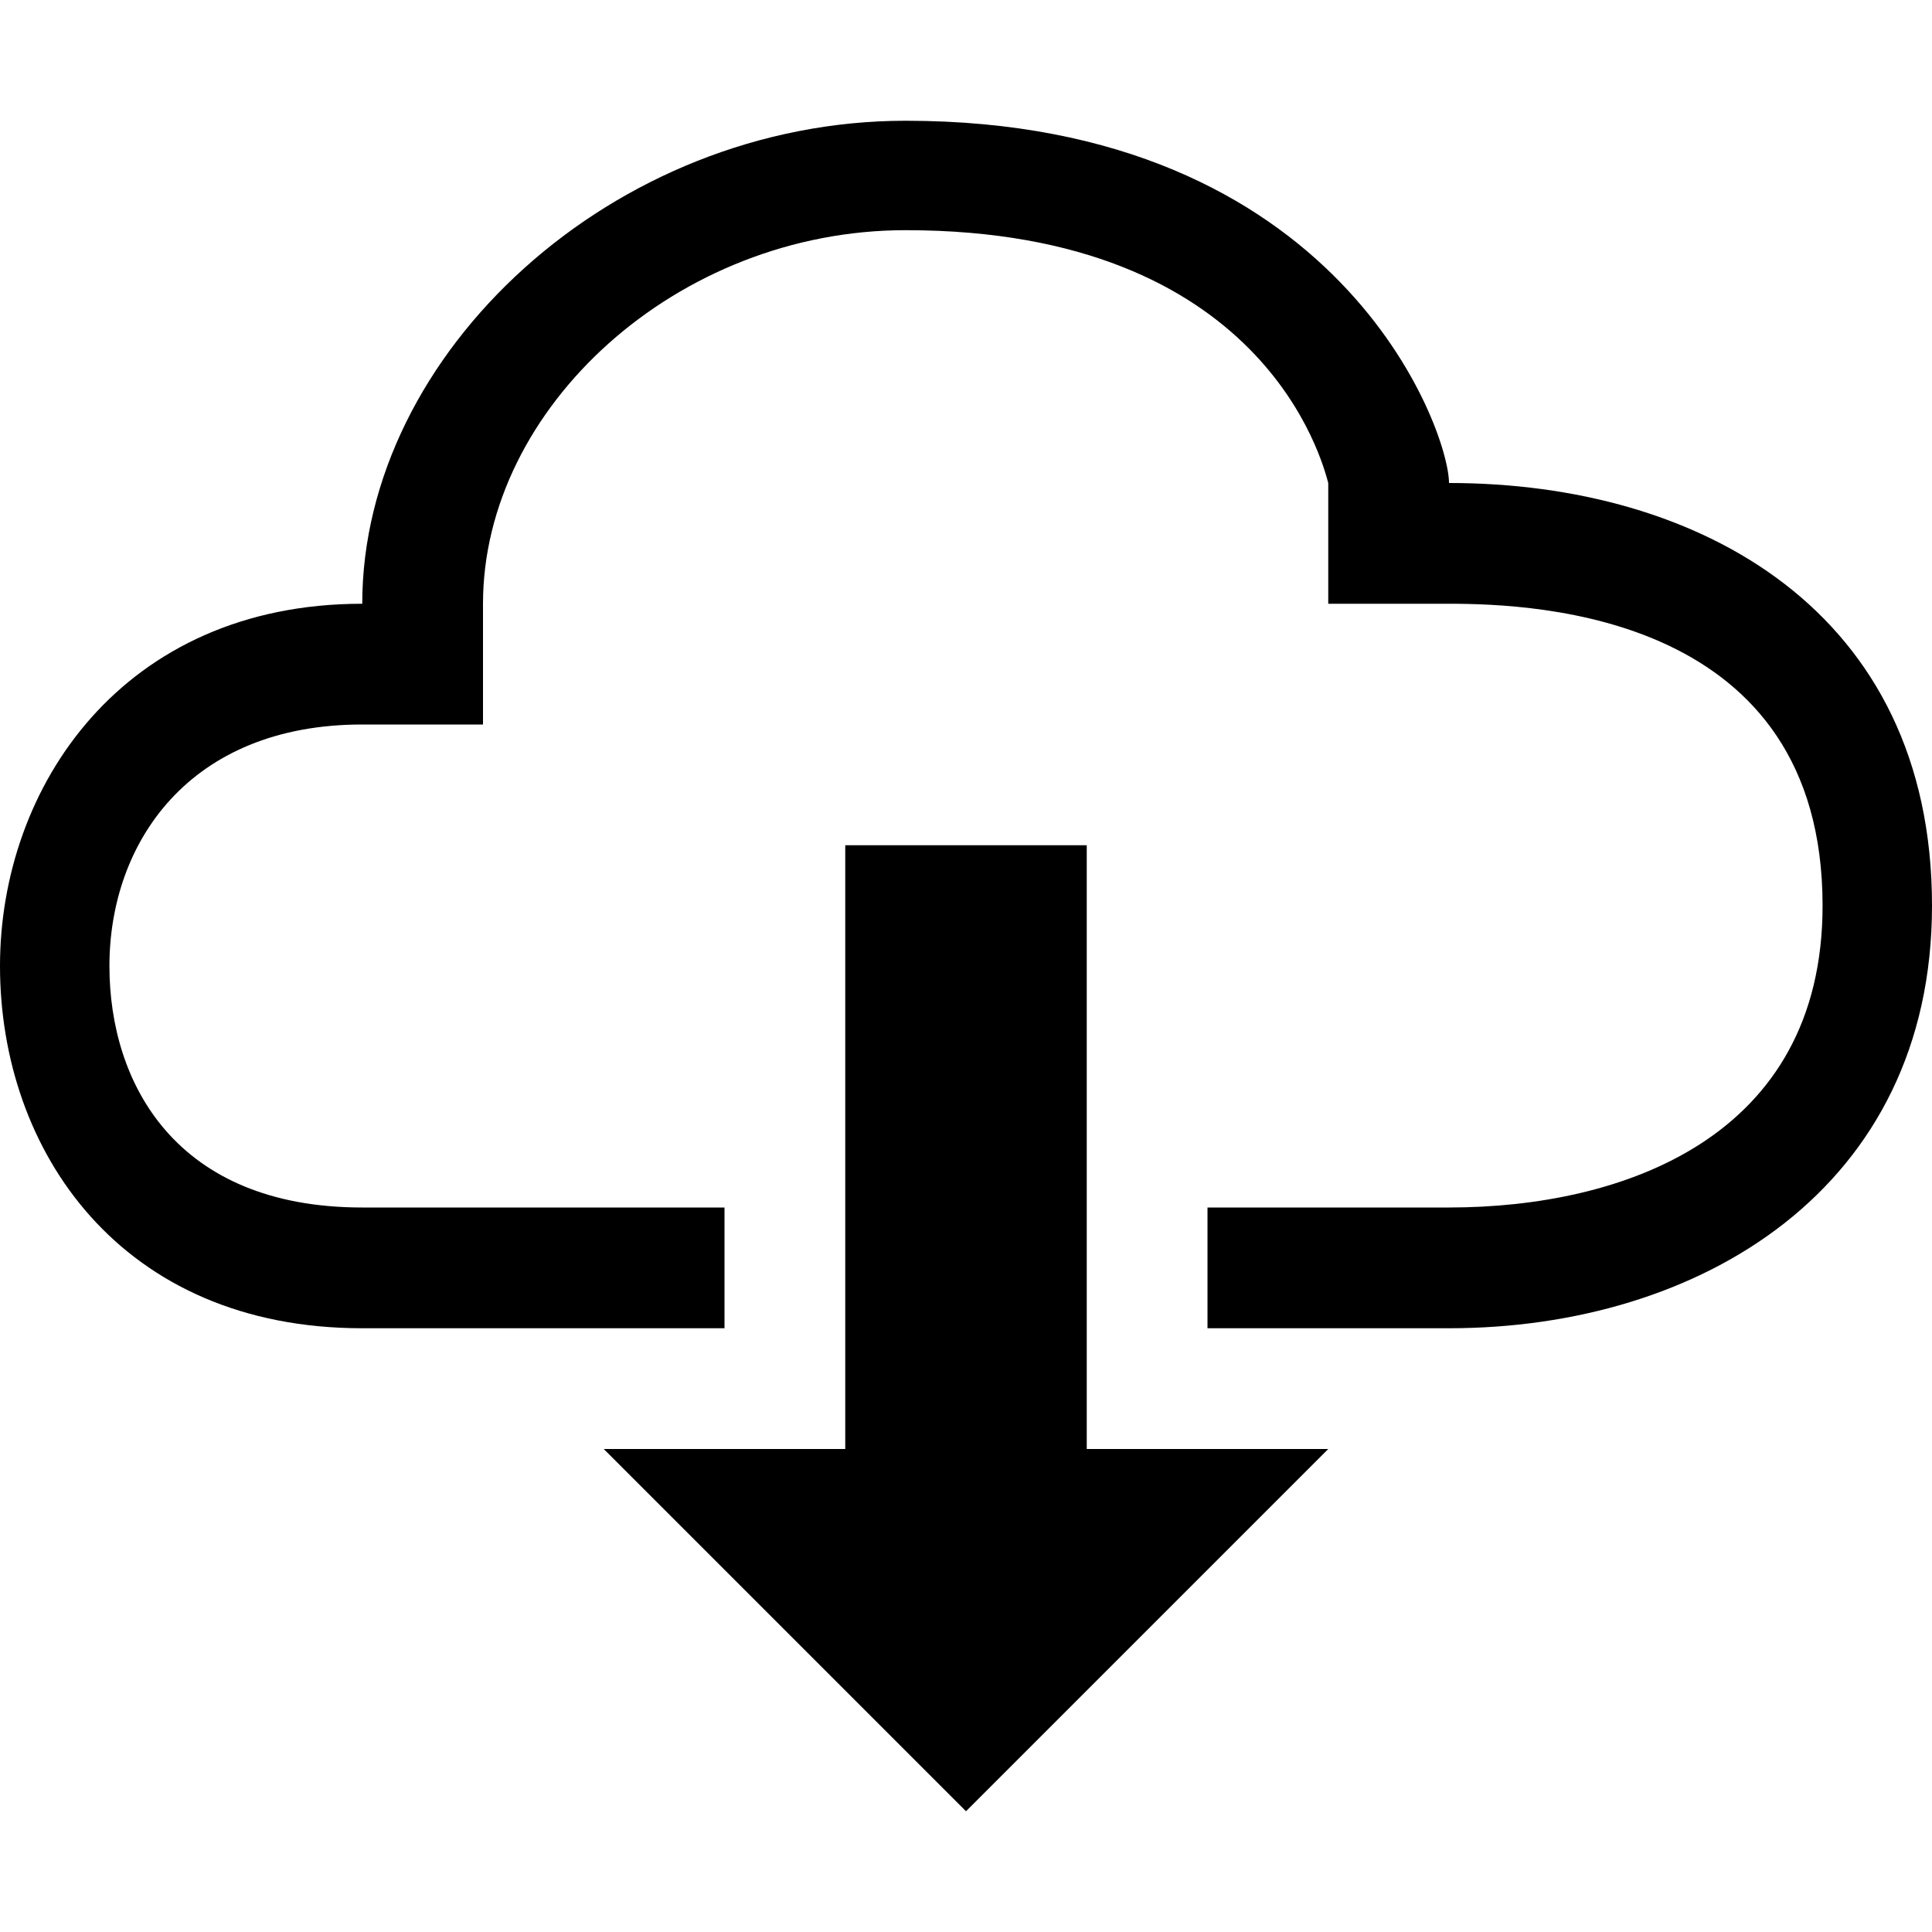
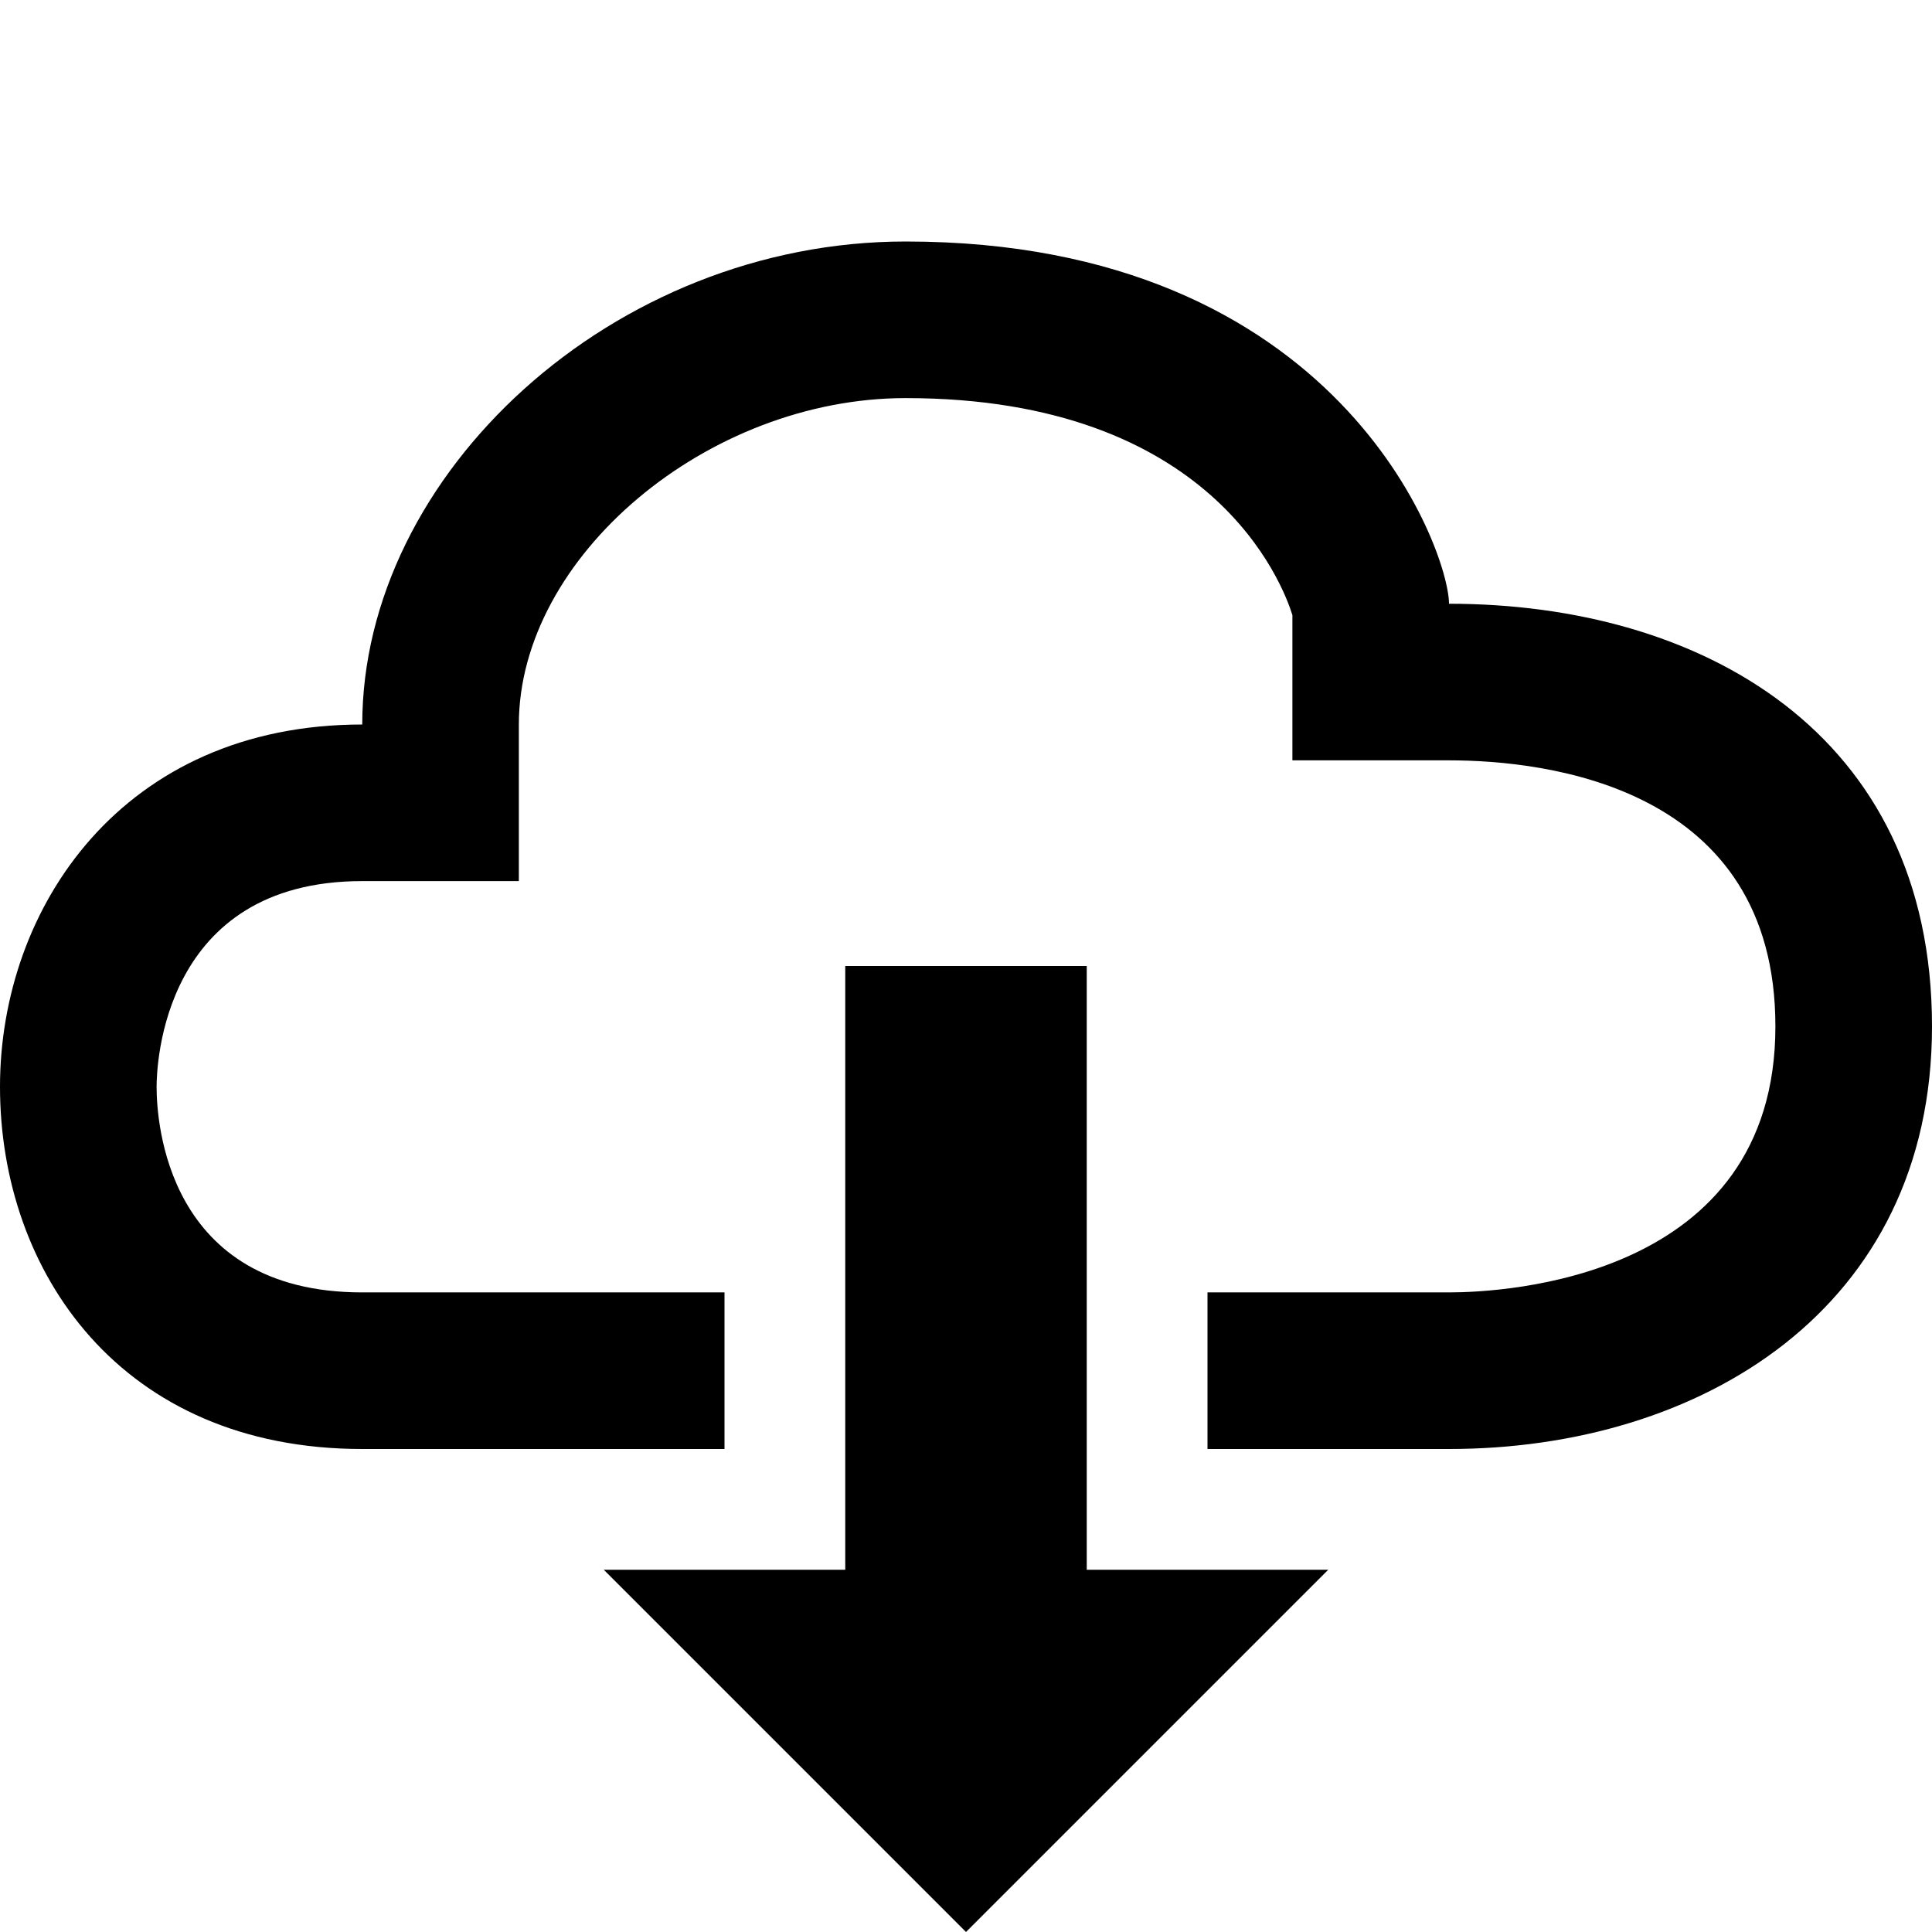
<svg xmlns="http://www.w3.org/2000/svg" height="1024" width="1024">
-   <path d="M576 768h128L512 960 320 768h128V448h128v320z m192-512c0-28-58-192-288-192-155 0-288 123-288 256C65 320 0 417 0 512c0 98 64 192 192 192 39 0 111 0 192 0v-64H192c-99 0-134-66-134-128 0-65 42-128 134-128h64v-64c0-104 103-198 224-198 190 0 221 123 224 134v64h64c47 0 198 6 198 160 0 123-106 160-198 160H640v64c74 0 127 0 128 0 133 0 256-74 256-224 0-156-123-224-256-224z" />
+   <path d="M576 832h128l-192 192-192-192h128V512h128v320z m192-512c0-28-58-192-288-192-155 0-288 123-288 256C65 384 0 481 0 576c0 98 64 192 192 192 28 0 170 0 192 0v-83H192C88 685 83 594 83 576c0-11 3-109 109-109h83v-83c0-89 100-173 205-173 163 0 200 99 205 115v77h83c52 0 173 14 173 141 0 134-144 141-173 141H640v83c24 0 127 0 128 0 133 0 256-74 256-224 0-156-123-224-256-224z" />
</svg>
